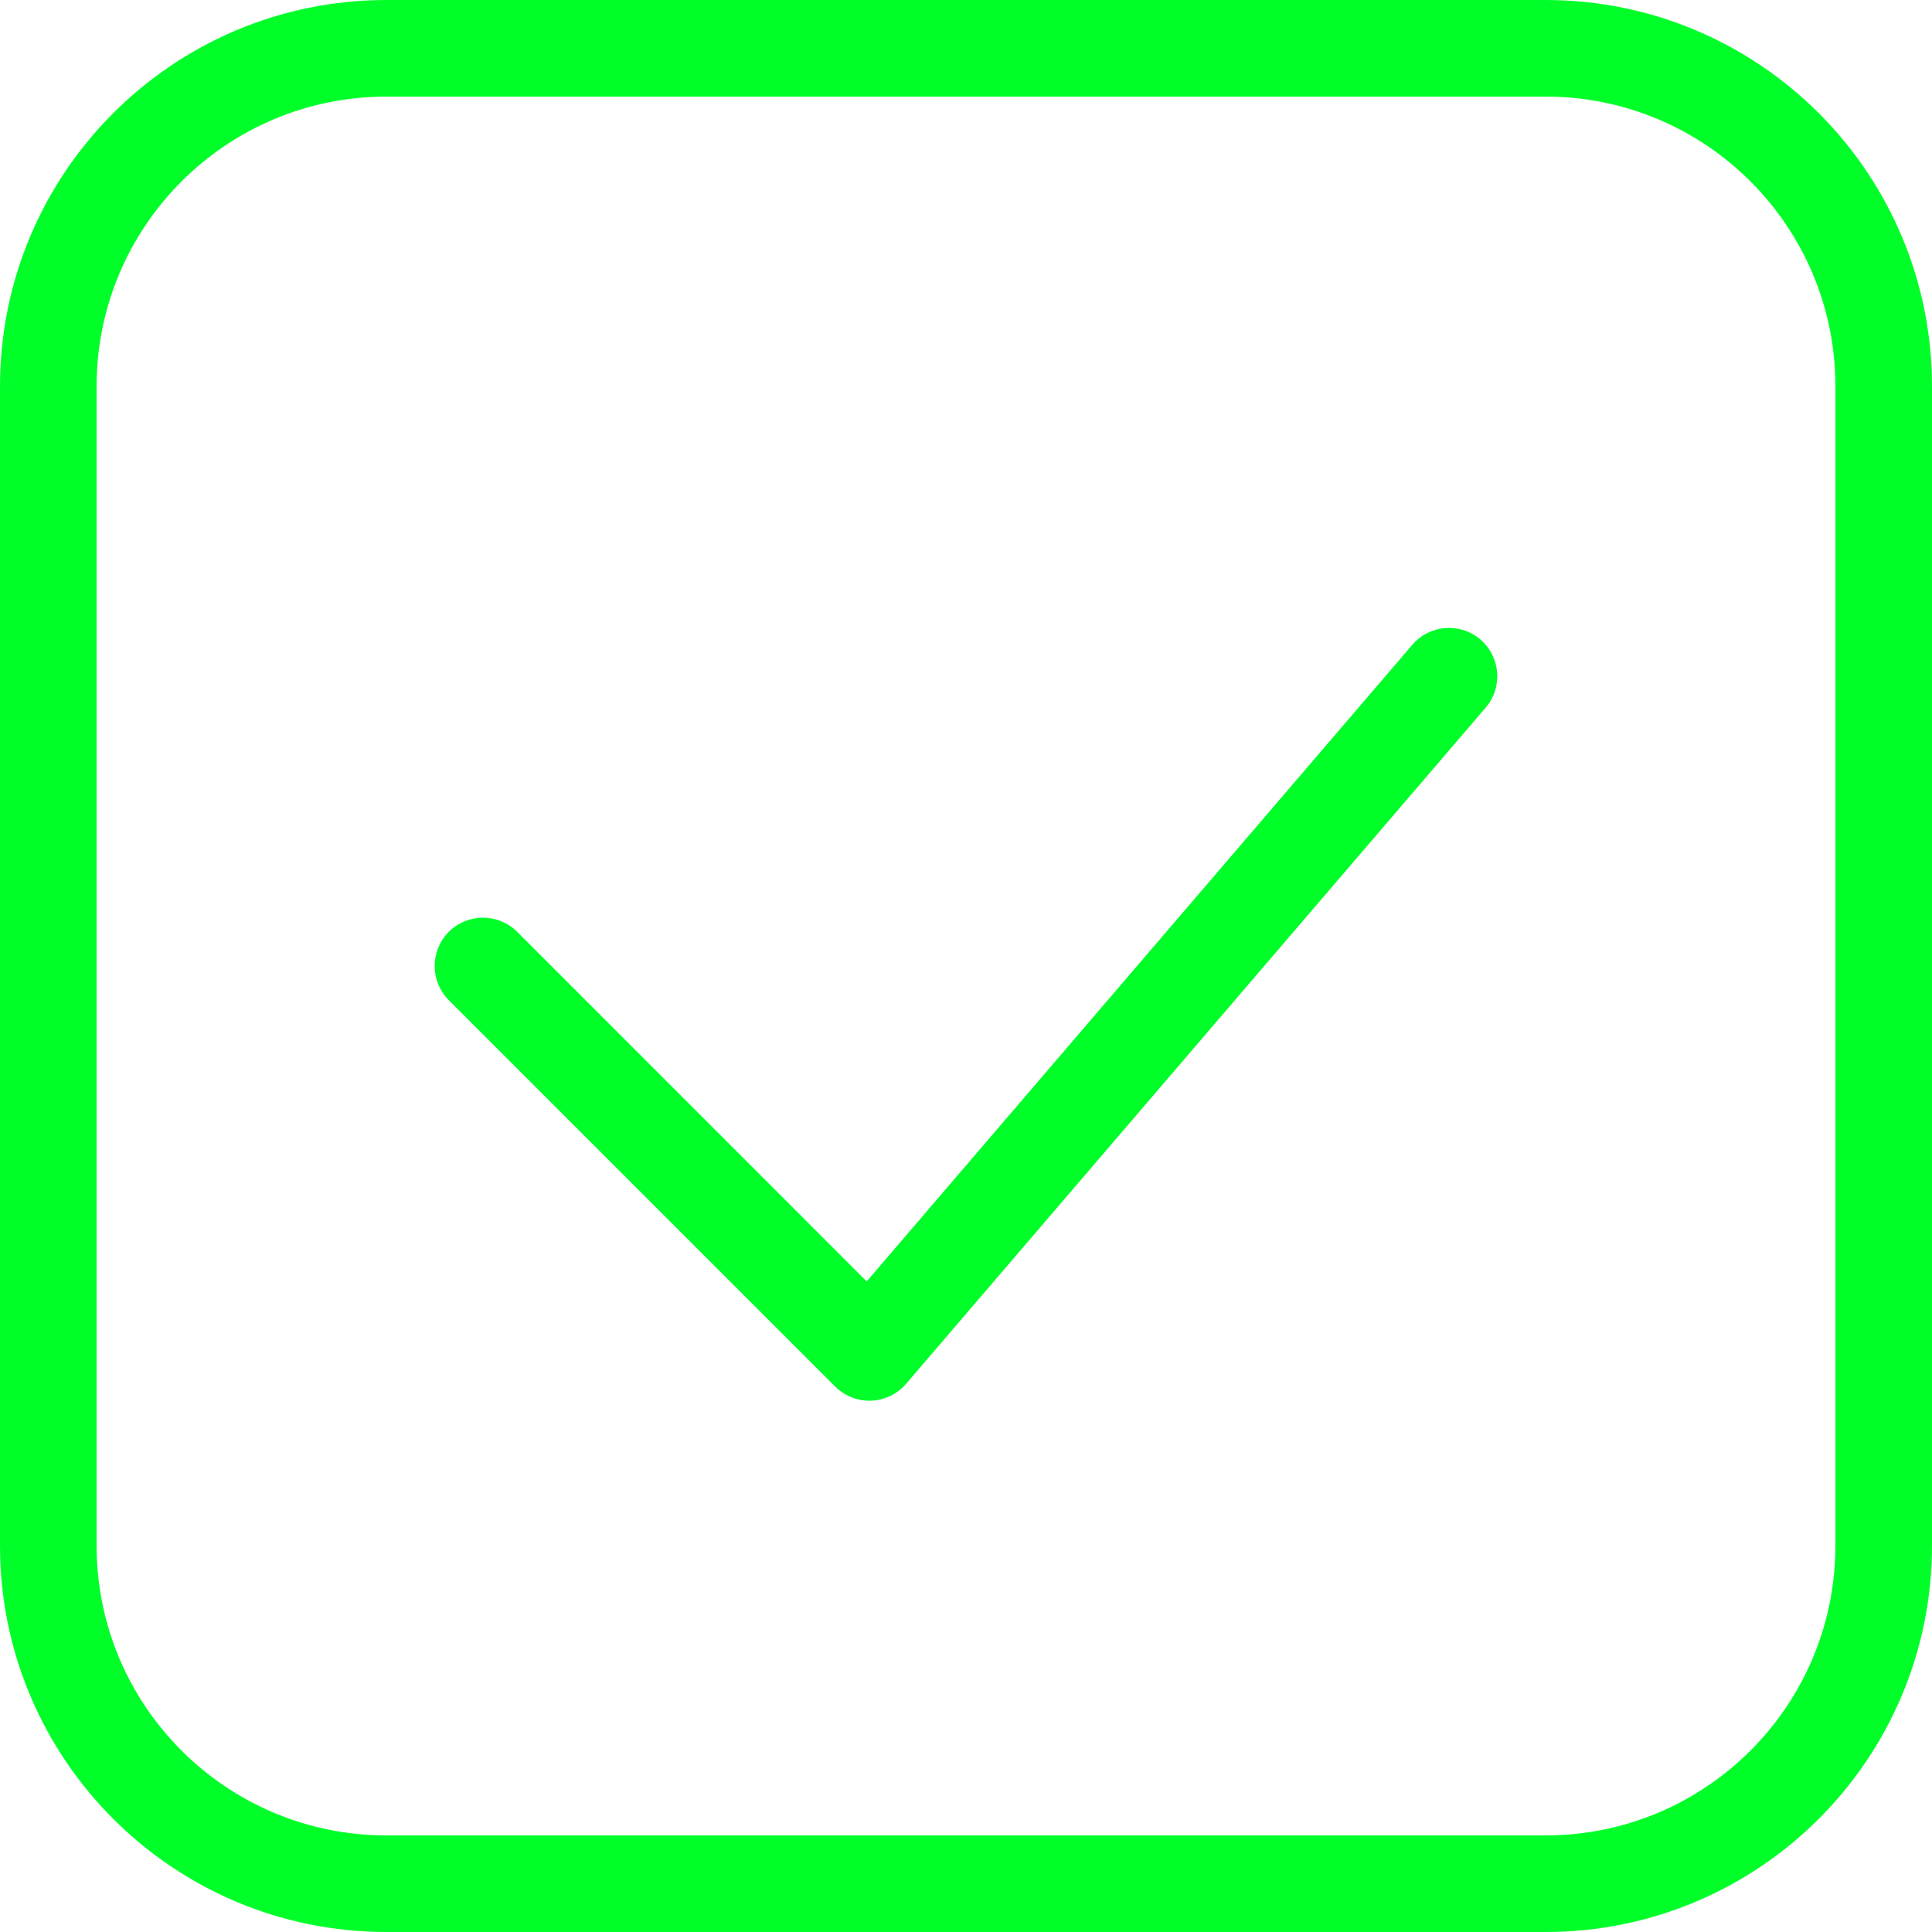
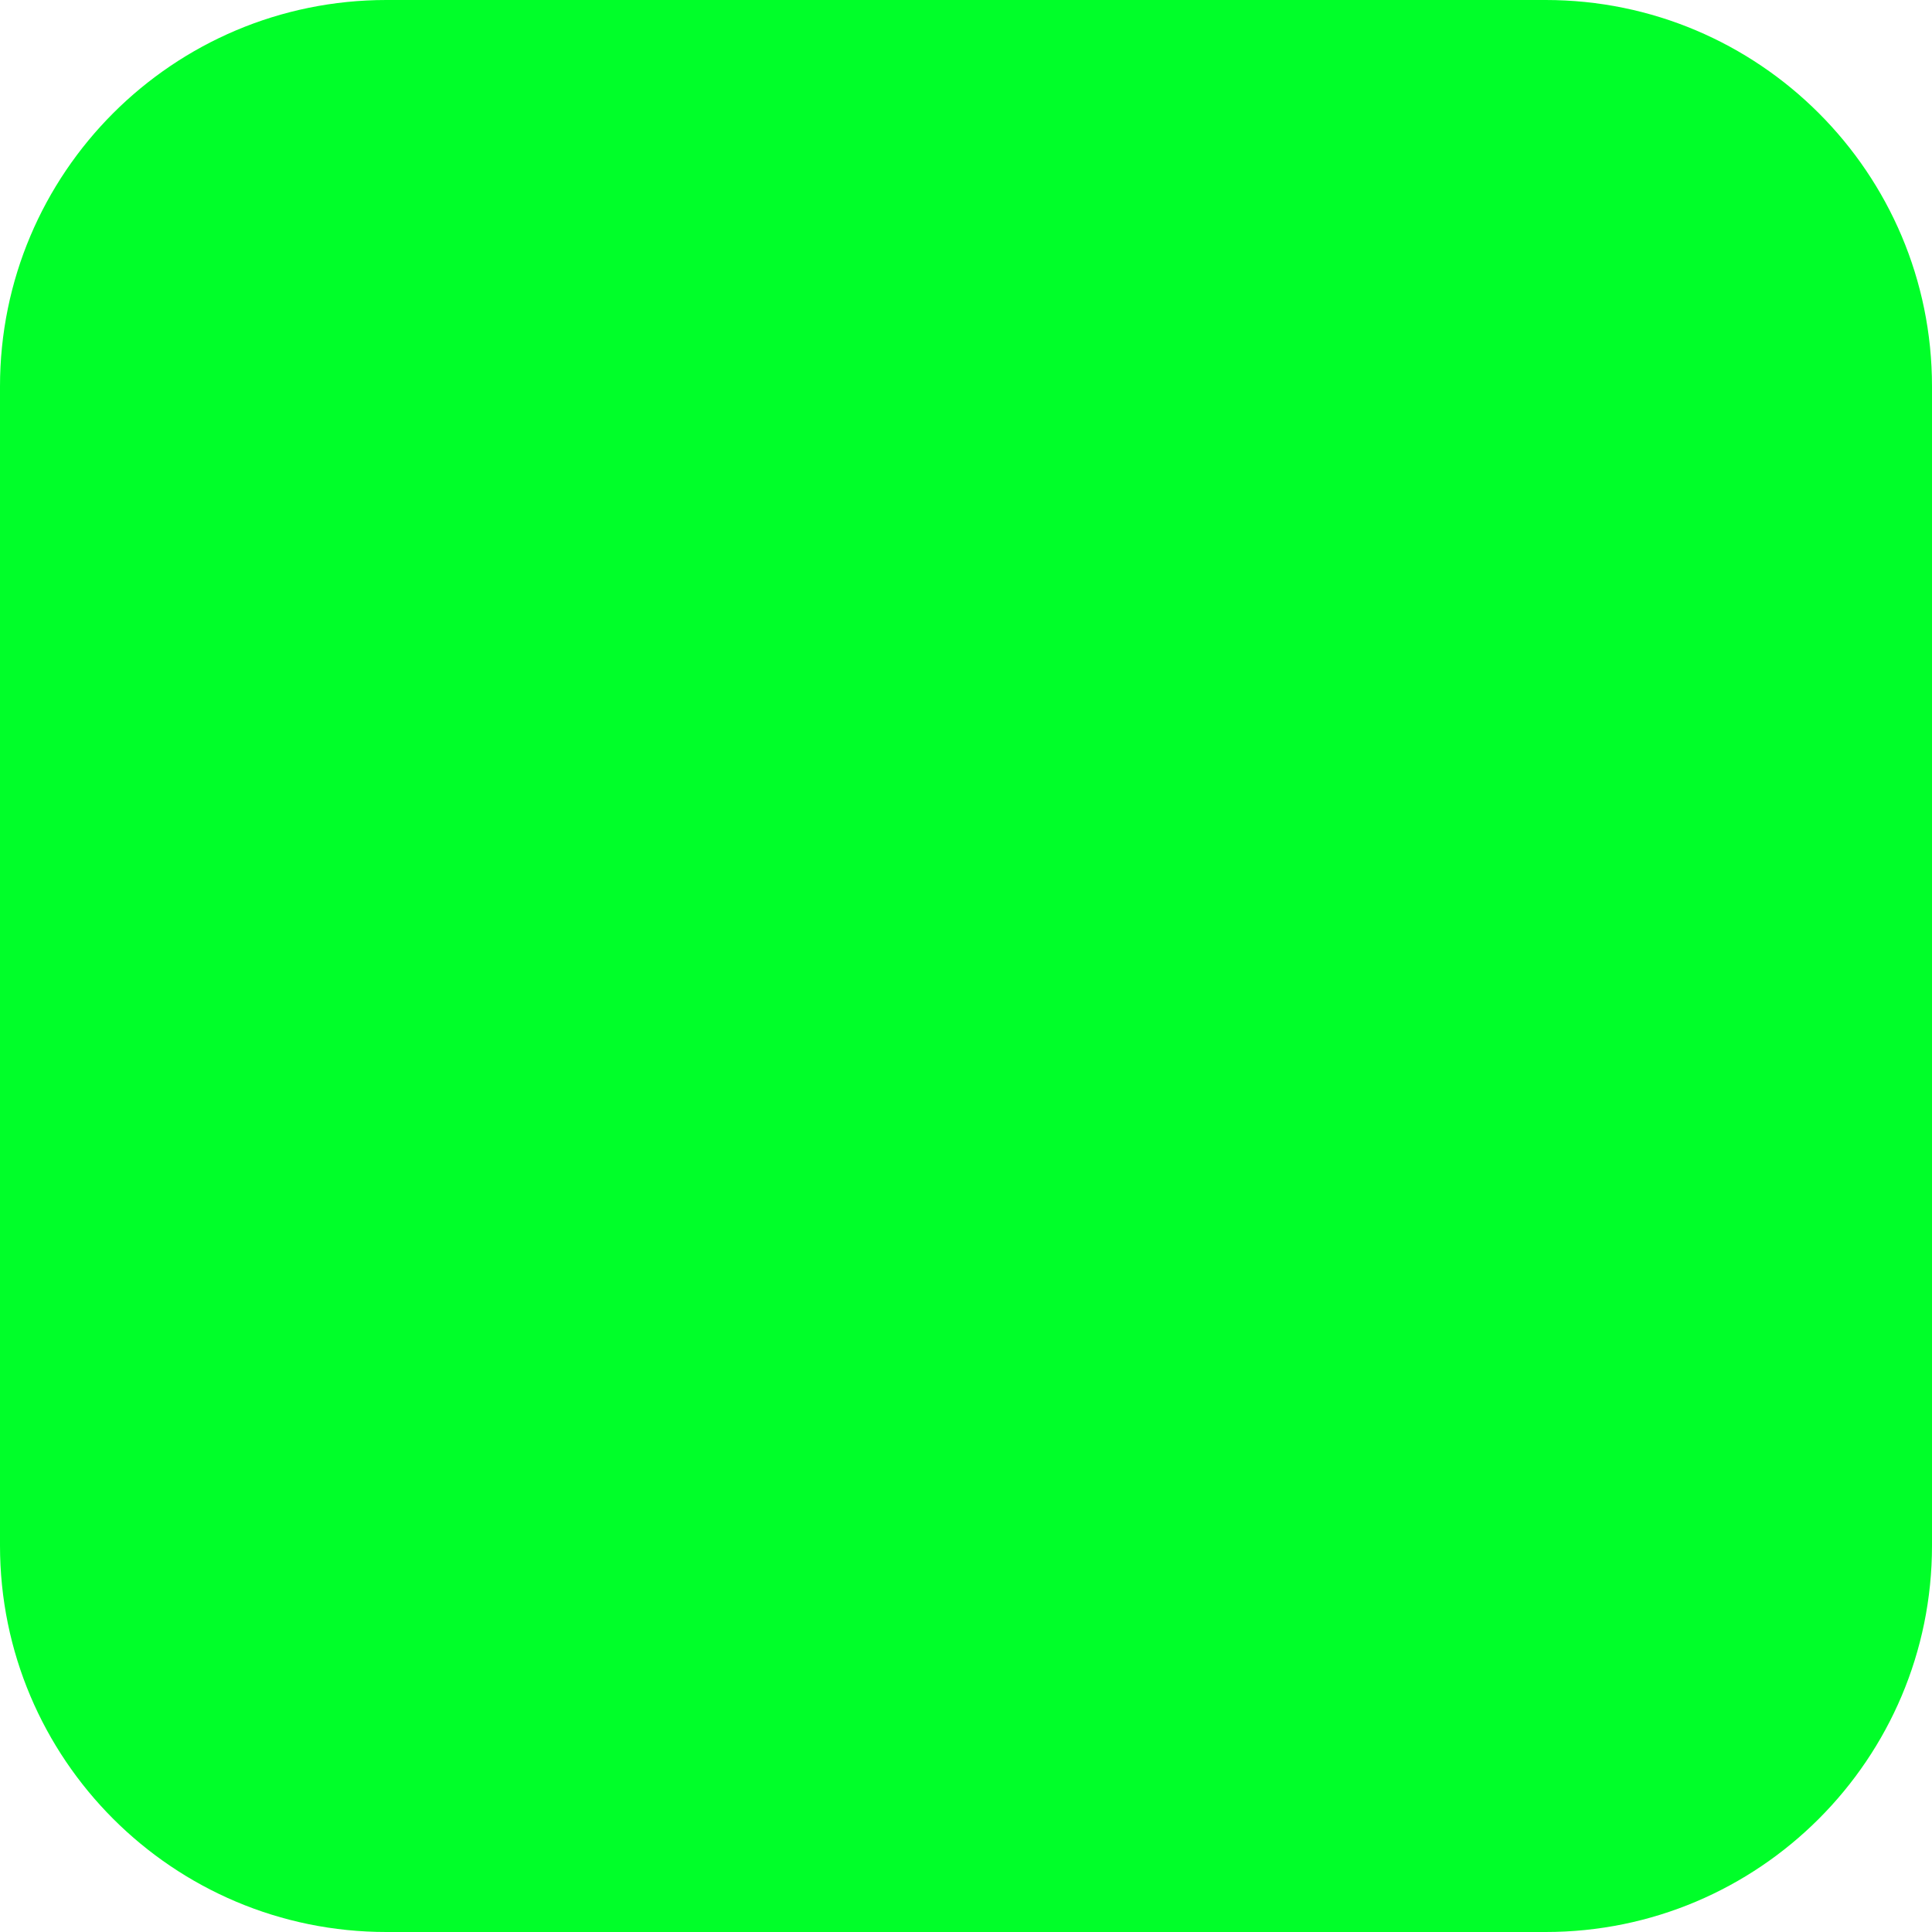
<svg xmlns="http://www.w3.org/2000/svg" width="20" height="20" viewBox="0 0 20 20" fill="none">
-   <path fill-rule="evenodd" clip-rule="evenodd" d="M4 1H16C17.657 1 19 2.343 19 4V16C19 17.657 17.657 19 16 19H4C2.343 19 1 17.657 1 16V4C1 2.343 2.343 1 4 1ZM0 4C0 1.791 1.791 0 4 0H16C18.209 0 20 1.791 20 4V16C20 18.209 18.209 20 16 20H4C1.791 20 0 18.209 0 16V4ZM15.38 7.325C15.559 7.116 15.535 6.8 15.325 6.62C15.116 6.441 14.8 6.465 14.62 6.675L8.972 13.265L5.354 9.646C5.158 9.451 4.842 9.451 4.646 9.646C4.451 9.842 4.451 10.158 4.646 10.354L8.646 14.354C8.745 14.452 8.88 14.505 9.019 14.5C9.158 14.494 9.289 14.431 9.38 14.325L15.38 7.325Z" fill="#00FF29" />
+   <path fillRule="evenodd" clipRule="evenodd" d="M4 1H16C17.657 1 19 2.343 19 4V16C19 17.657 17.657 19 16 19H4C2.343 19 1 17.657 1 16V4C1 2.343 2.343 1 4 1ZM0 4C0 1.791 1.791 0 4 0H16C18.209 0 20 1.791 20 4V16C20 18.209 18.209 20 16 20H4C1.791 20 0 18.209 0 16V4ZM15.38 7.325C15.559 7.116 15.535 6.8 15.325 6.62C15.116 6.441 14.8 6.465 14.62 6.675L8.972 13.265L5.354 9.646C5.158 9.451 4.842 9.451 4.646 9.646C4.451 9.842 4.451 10.158 4.646 10.354L8.646 14.354C8.745 14.452 8.88 14.505 9.019 14.5C9.158 14.494 9.289 14.431 9.38 14.325L15.38 7.325Z" fill="#00FF29" />
</svg>
